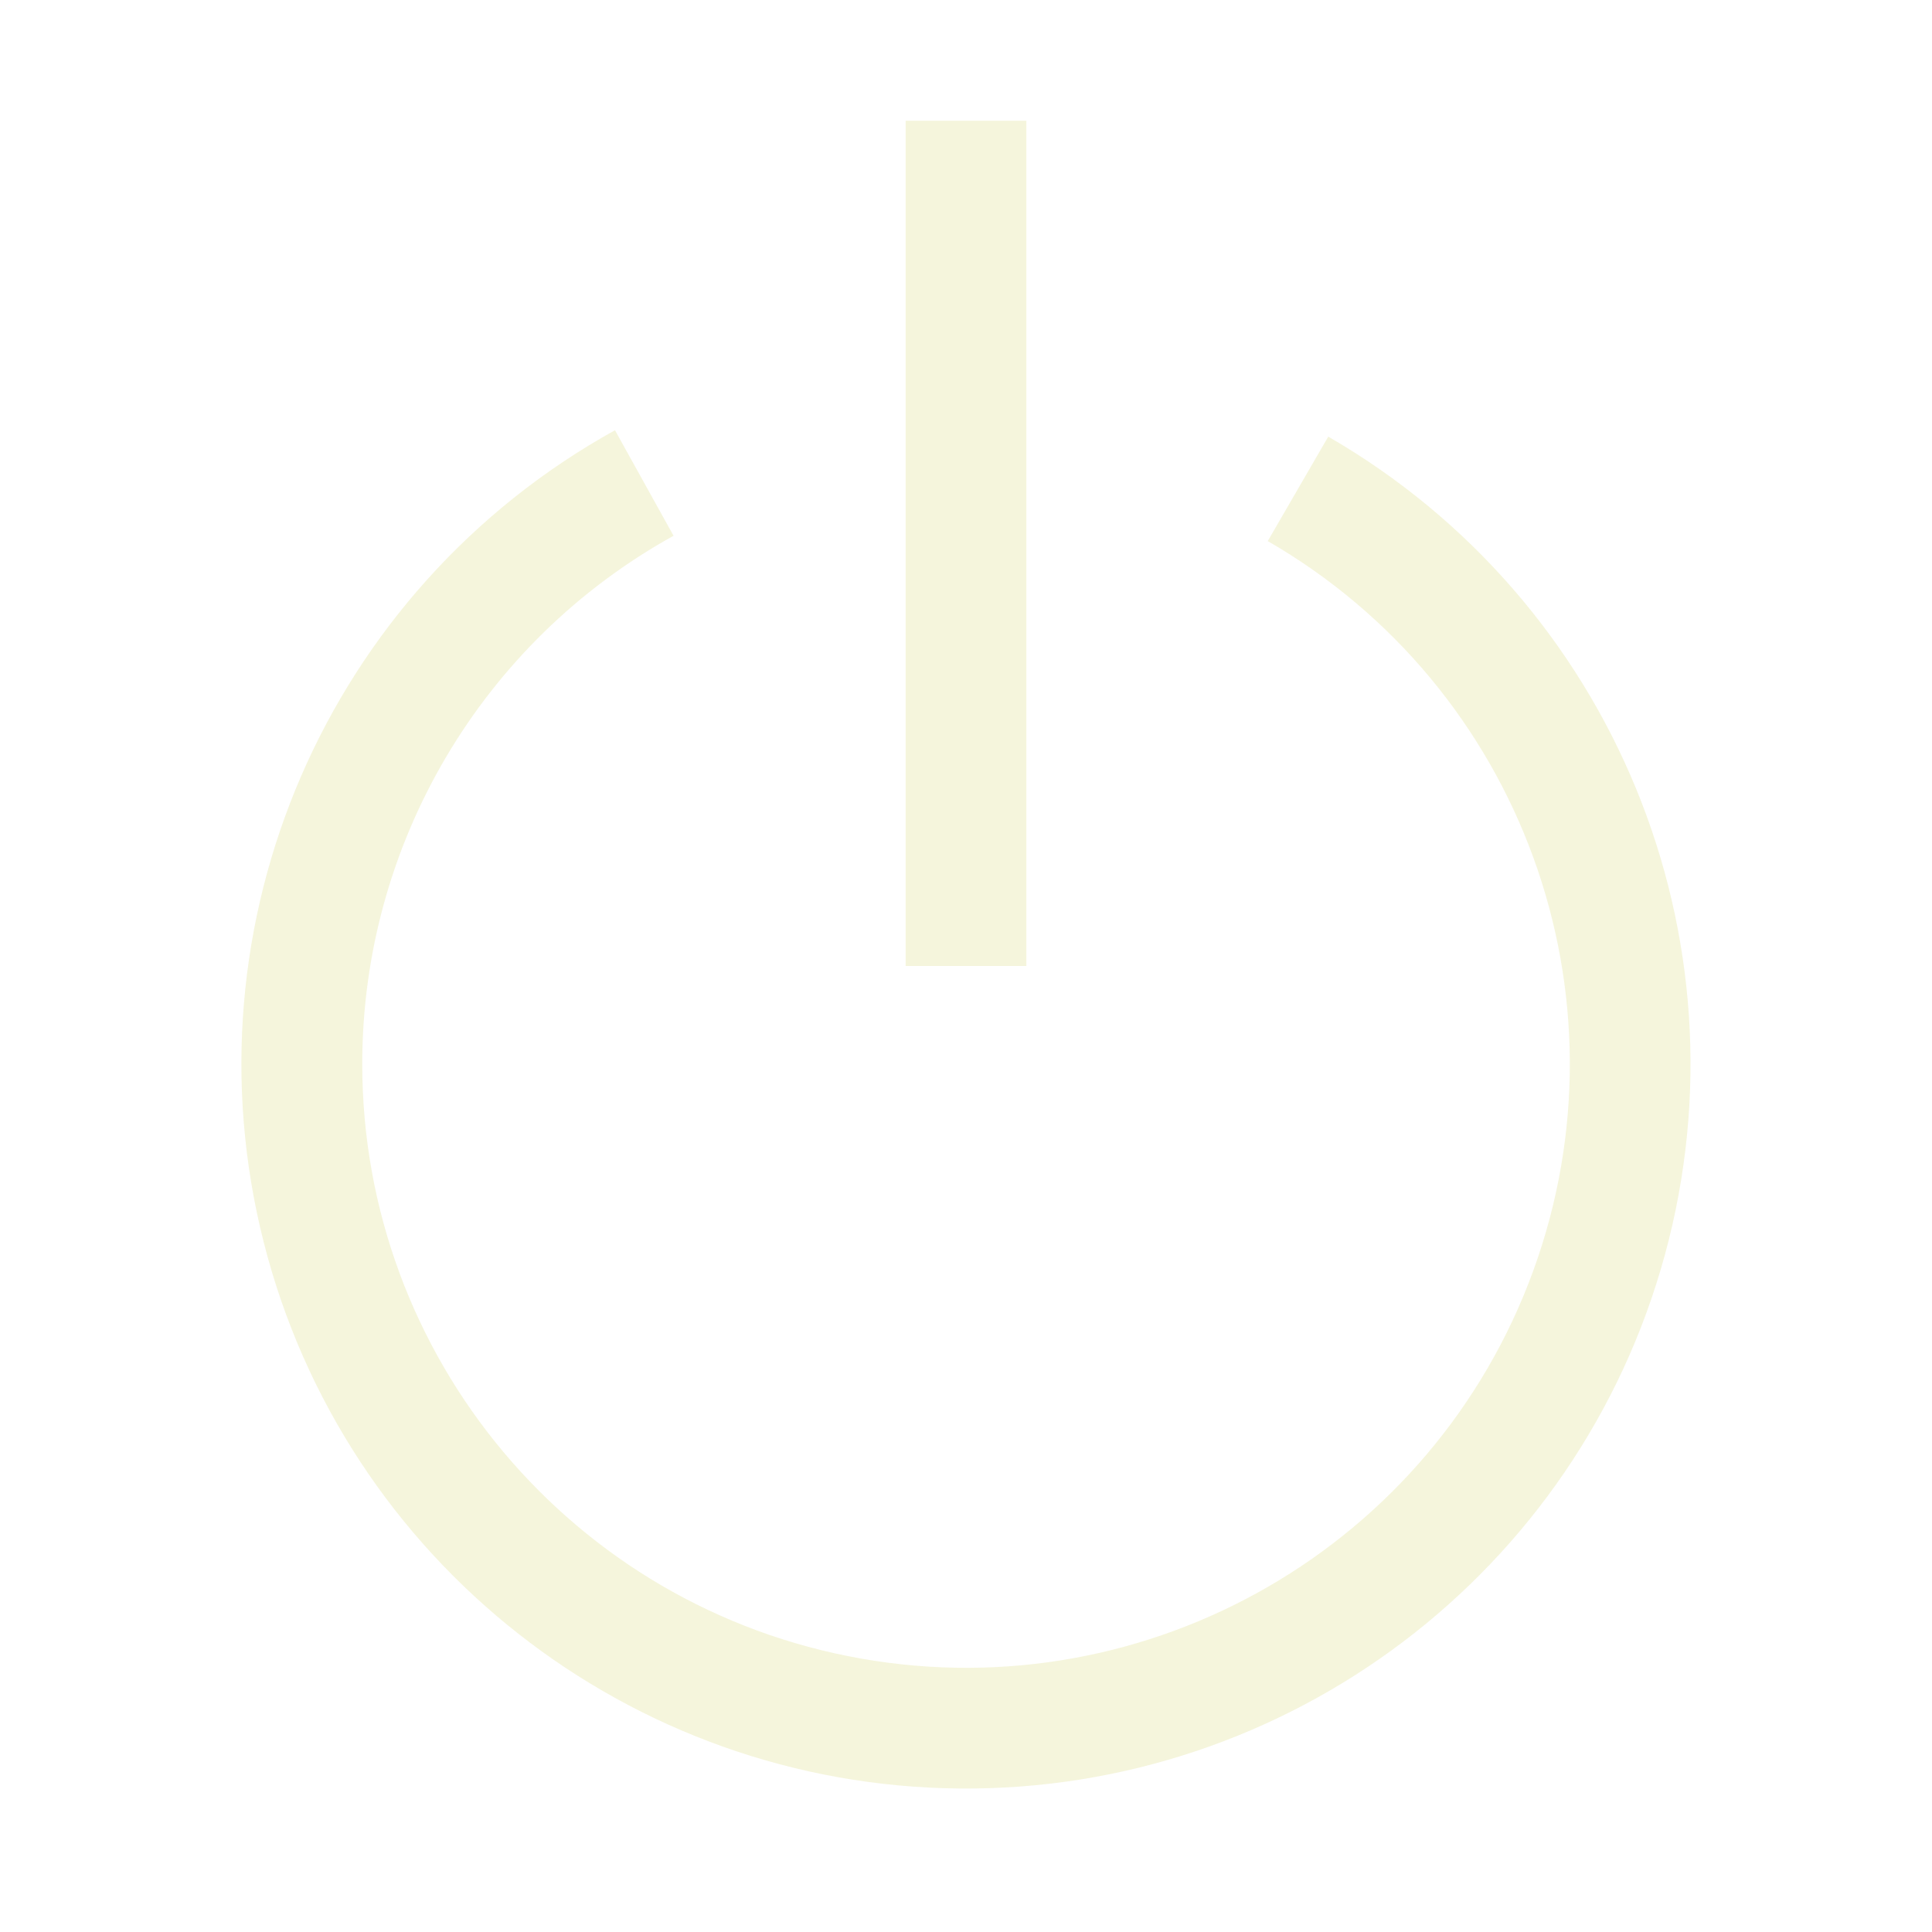
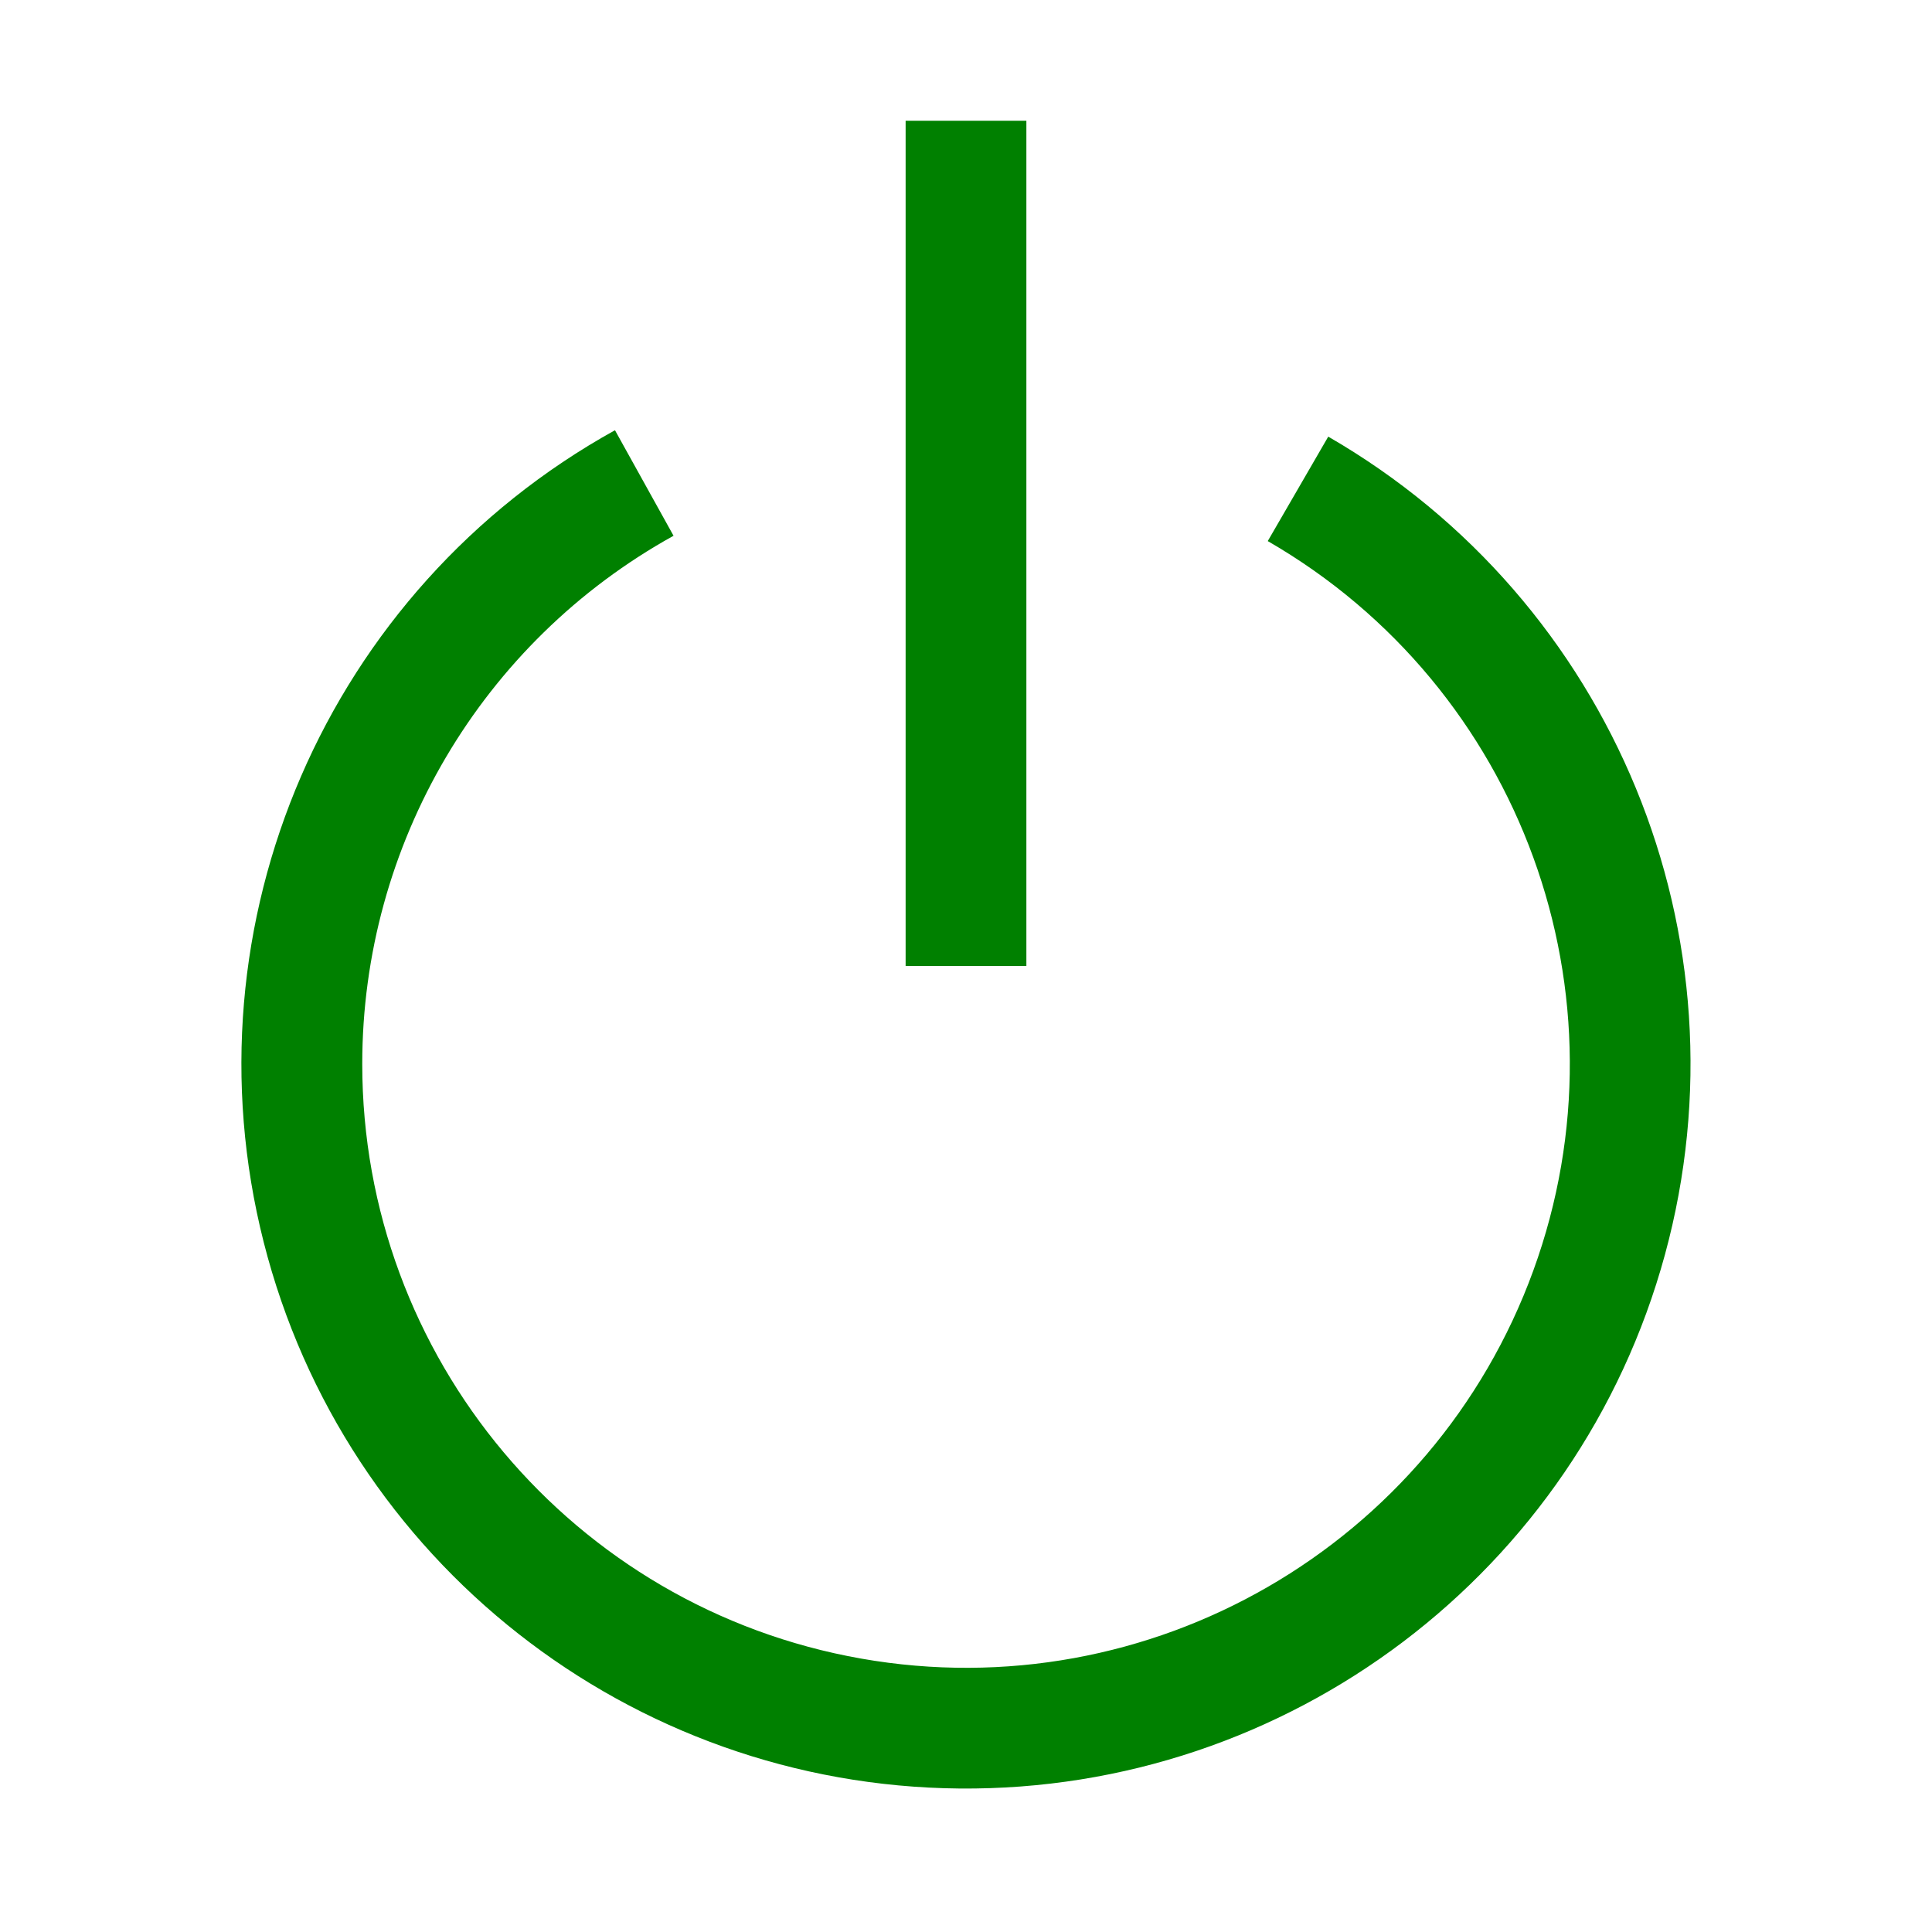
- <svg xmlns="http://www.w3.org/2000/svg" width="16" height="16" fill="beige" class="bi bi-power" viewBox="0 0 16 16">
+ <svg xmlns="http://www.w3.org/2000/svg" width="16" height="16" fill="green" class="bi bi-power" viewBox="0 0 16 16">
  <path d="M7.5 1v7h1V1z" />
  <path d="M3 8.812a5 5 0 0 1 2.578-4.375l-.485-.874A6 6 0 1 0 11 3.616l-.501.865A5 5 0 1 1 3 8.812" />
</svg>
